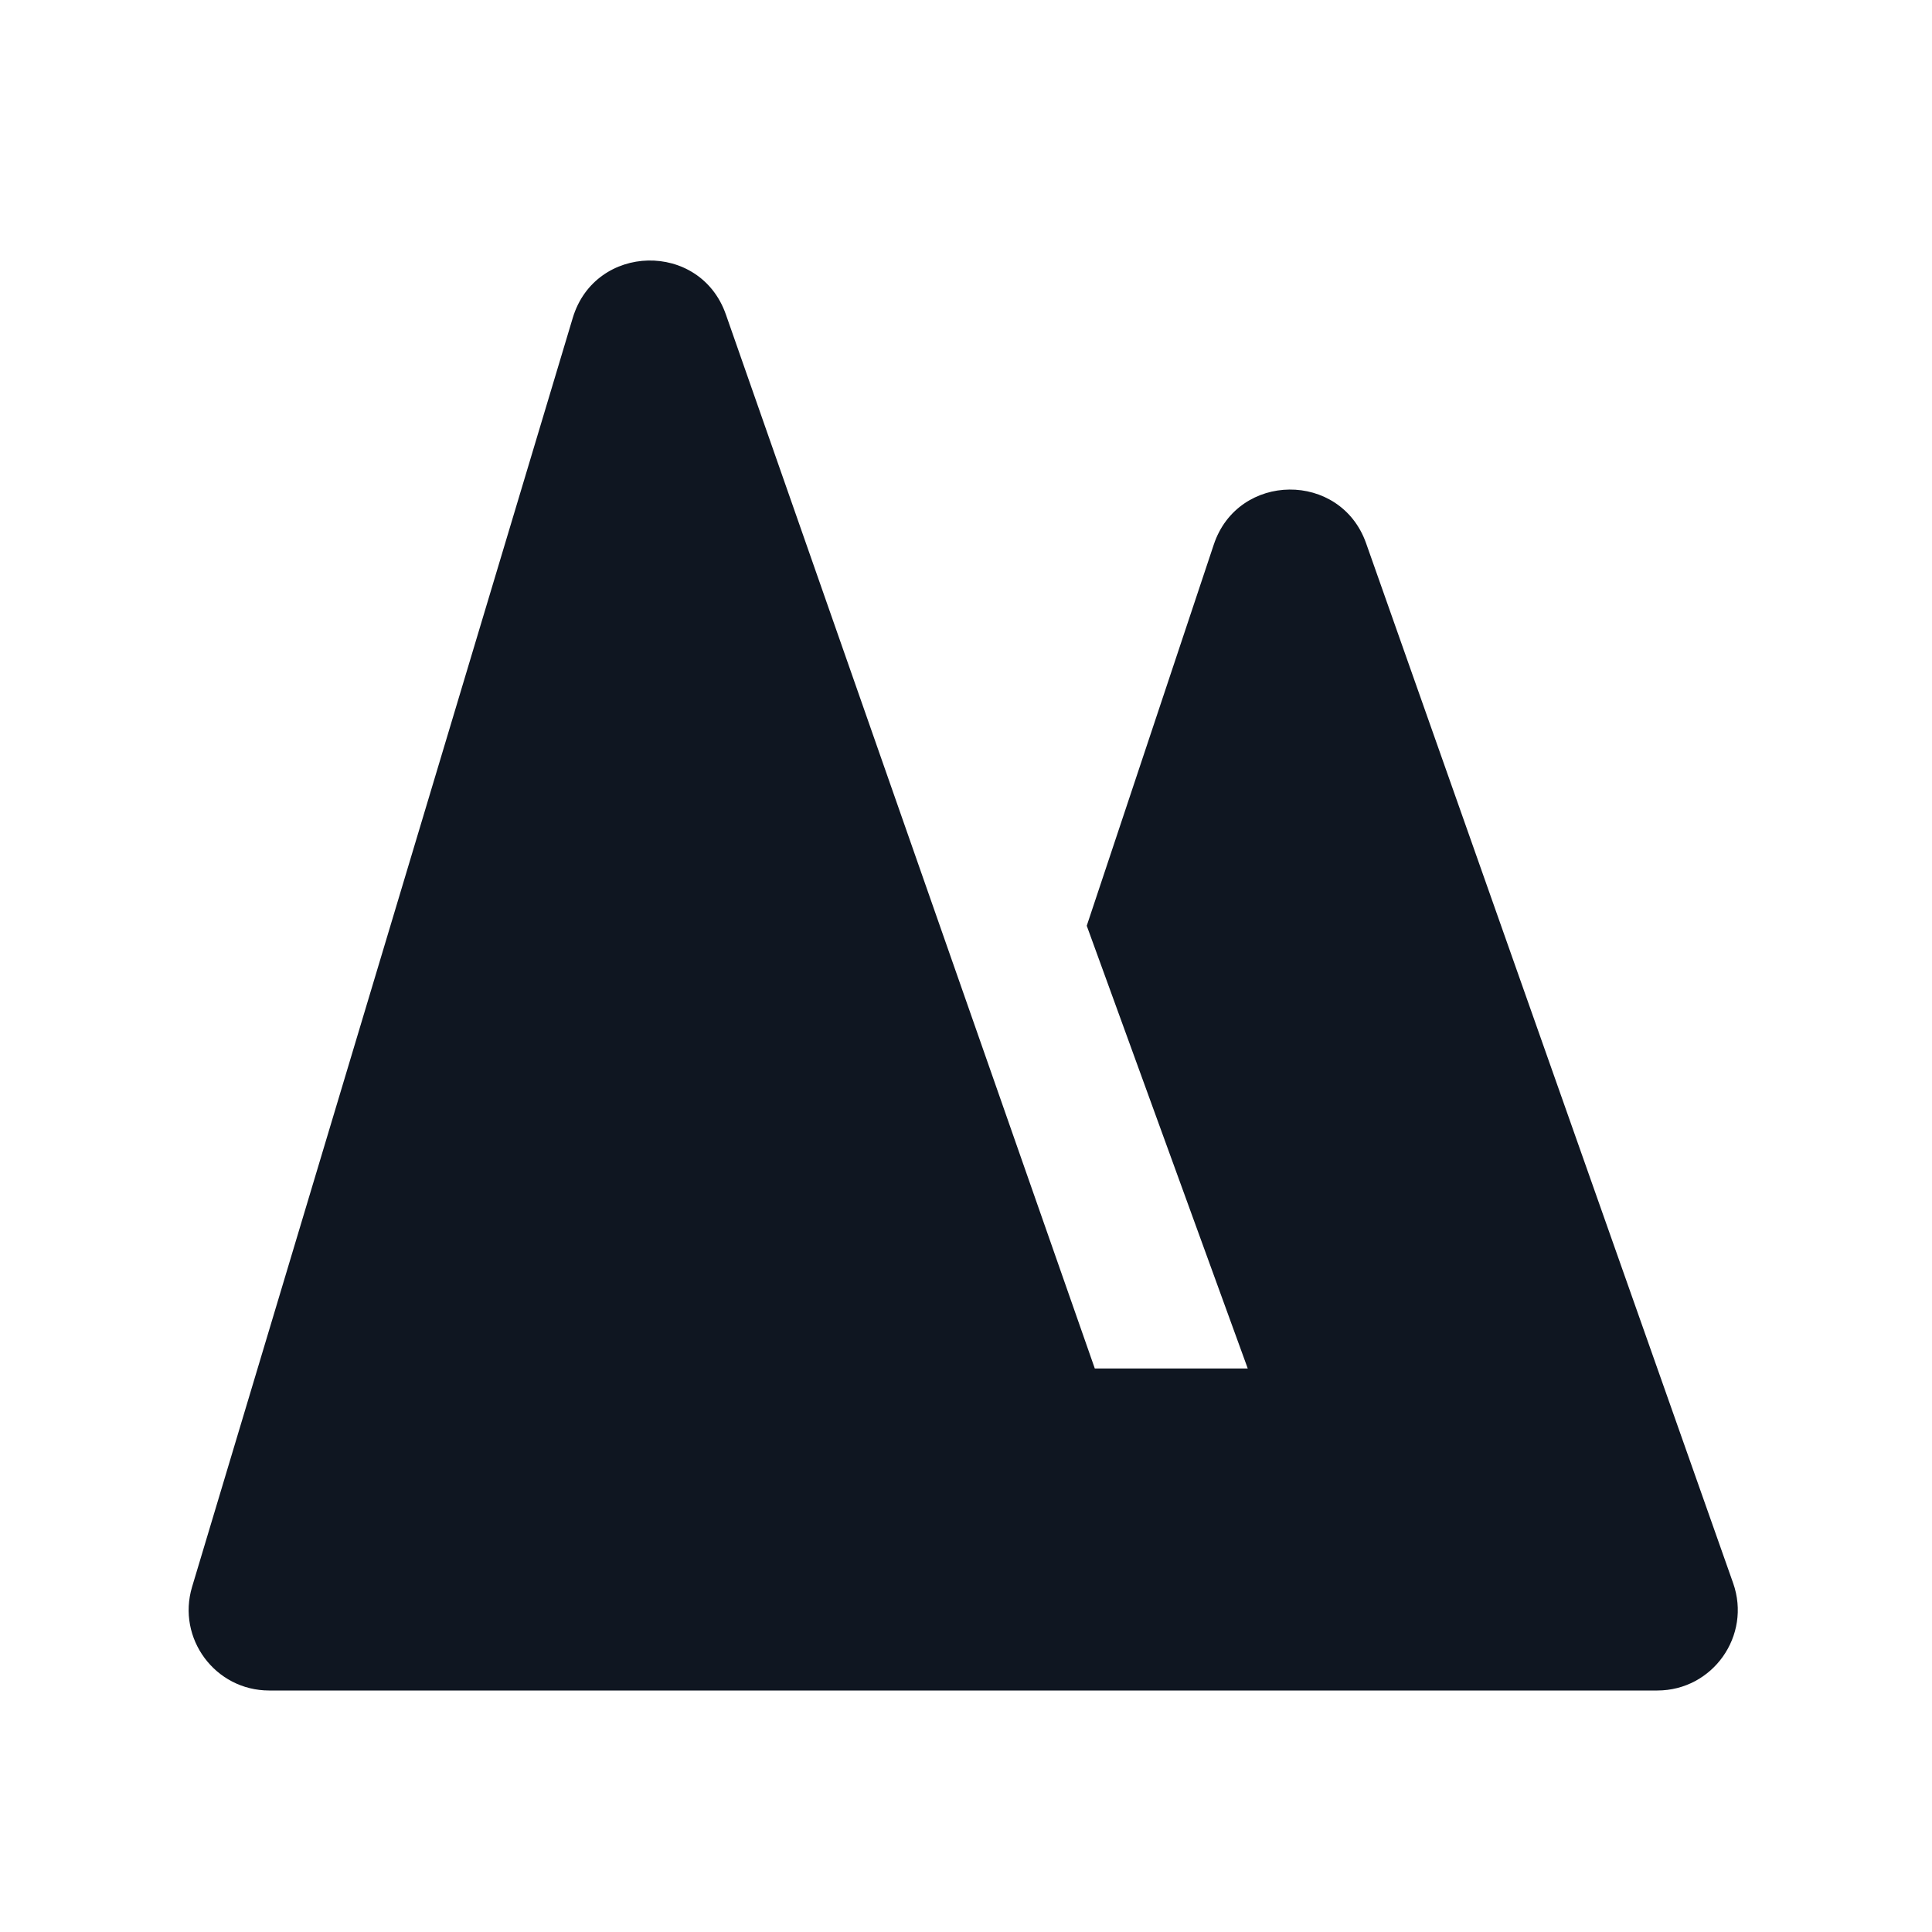
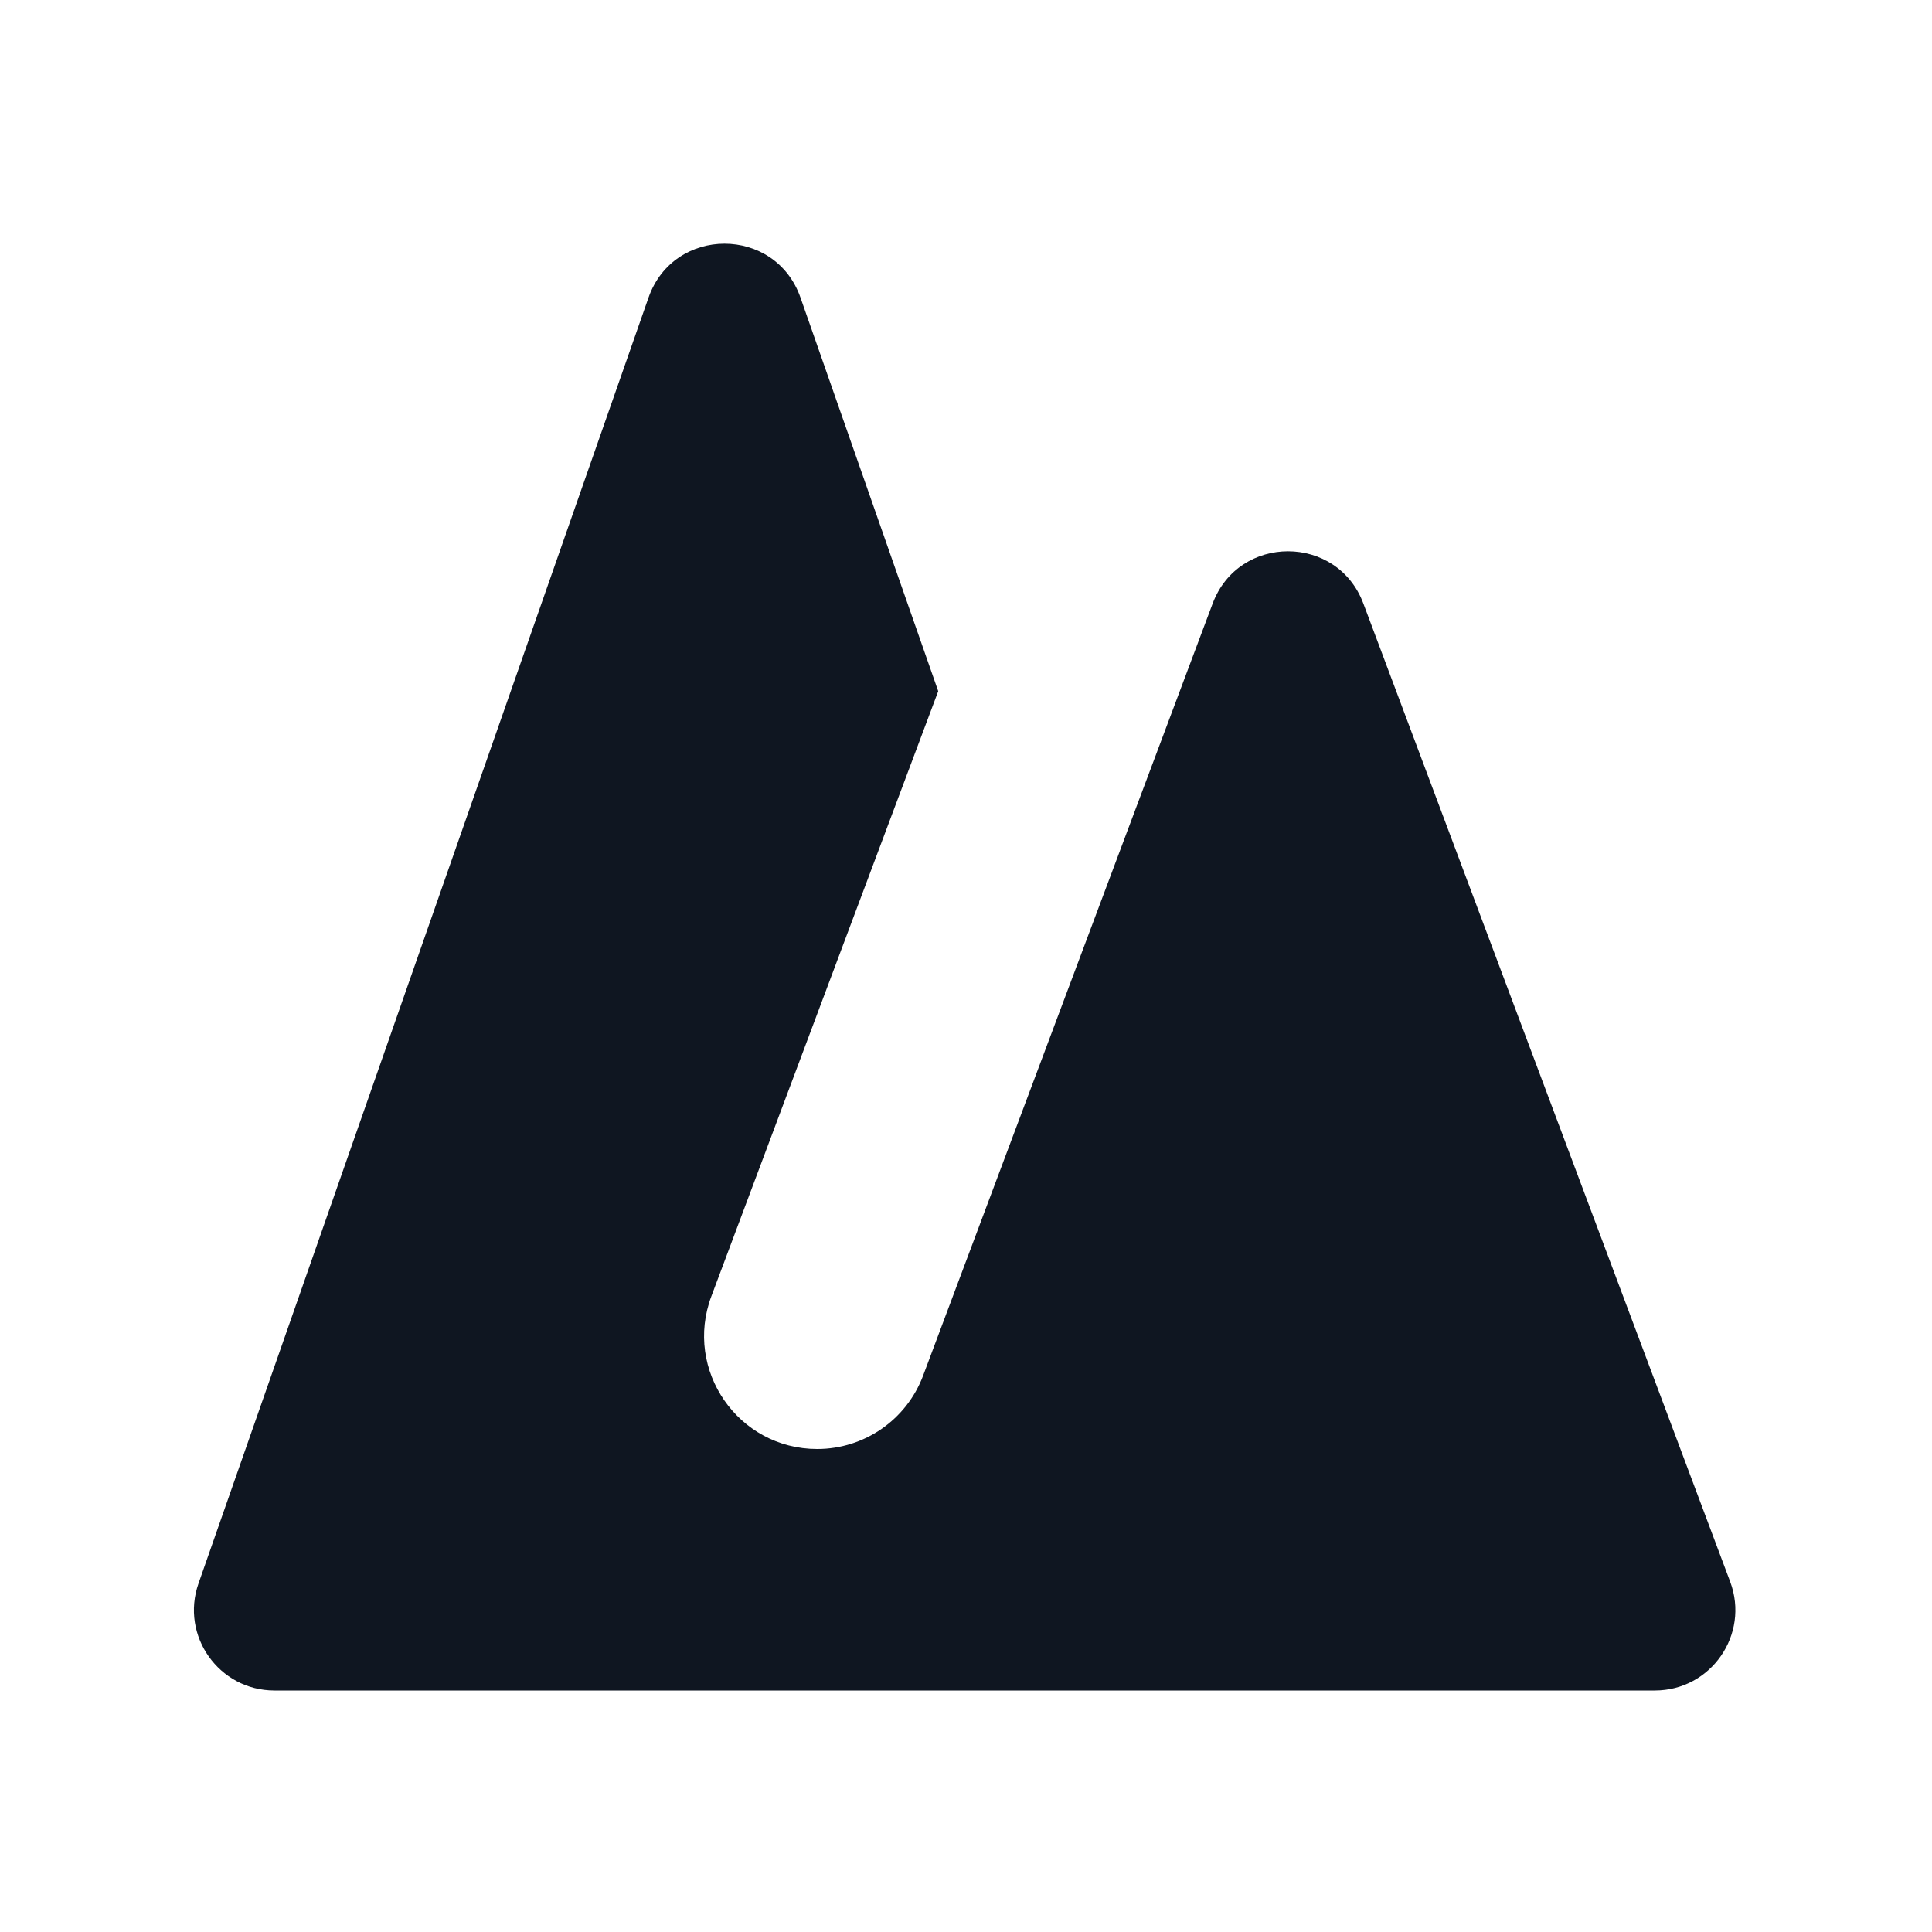
<svg xmlns="http://www.w3.org/2000/svg" width="24" height="24" viewBox="0 0 24 24" fill="none">
-   <path d="M13.6 17L9.017 3.906C8.697 2.991 7.394 3.021 7.115 3.949L2.386 19.713C2.194 20.354 2.674 21 3.344 21H20.587C21.277 21 21.759 20.318 21.53 19.667L16.97 6.748C16.653 5.851 15.379 5.862 15.078 6.765L13.5 11.5L15.5 17H13.6Z" fill="#0F1621" />
+   <path d="M2.466 19.67L8.056 3.697C8.369 2.804 9.631 2.804 9.944 3.697L11.655 8.586L8.837 16.102C8.492 17.021 9.171 18 10.152 18C10.737 18 11.261 17.637 11.467 17.089L15.064 7.497C15.388 6.632 16.612 6.632 16.936 7.497L21.493 19.649C21.738 20.303 21.255 21 20.557 21H3.409C2.721 21 2.238 20.32 2.466 19.67Z" fill="#0F1621" />
</svg>
